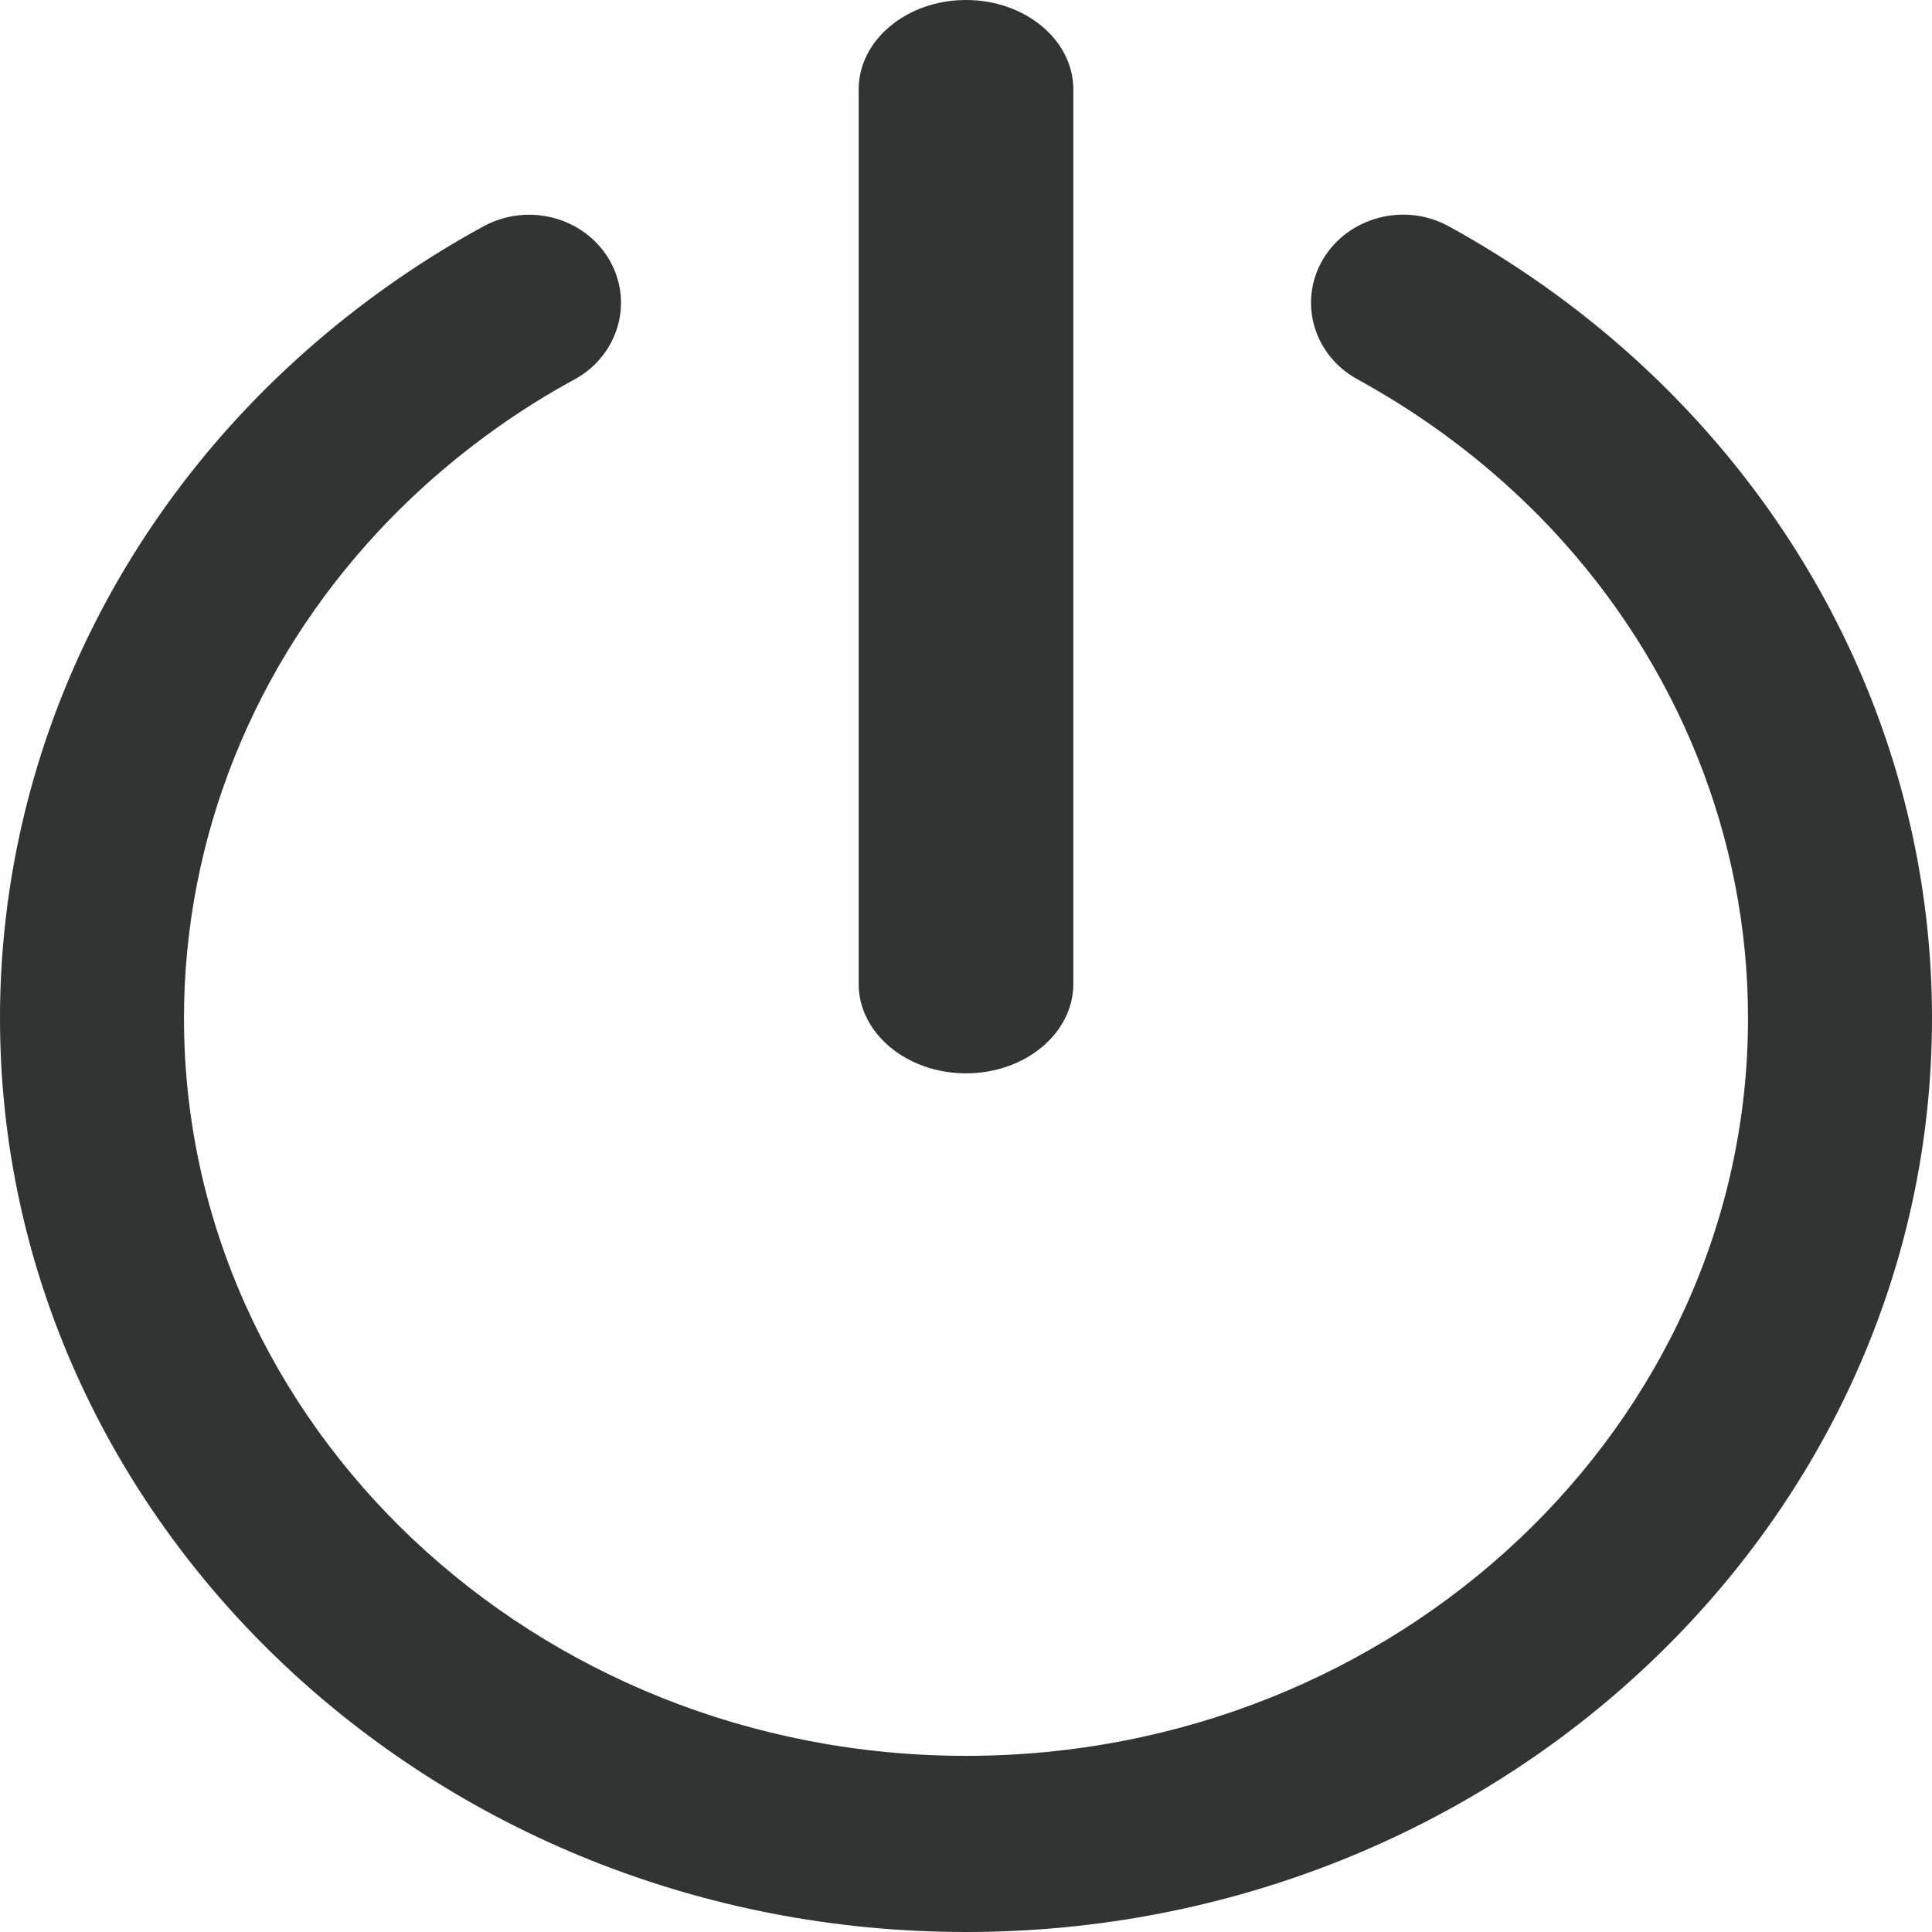
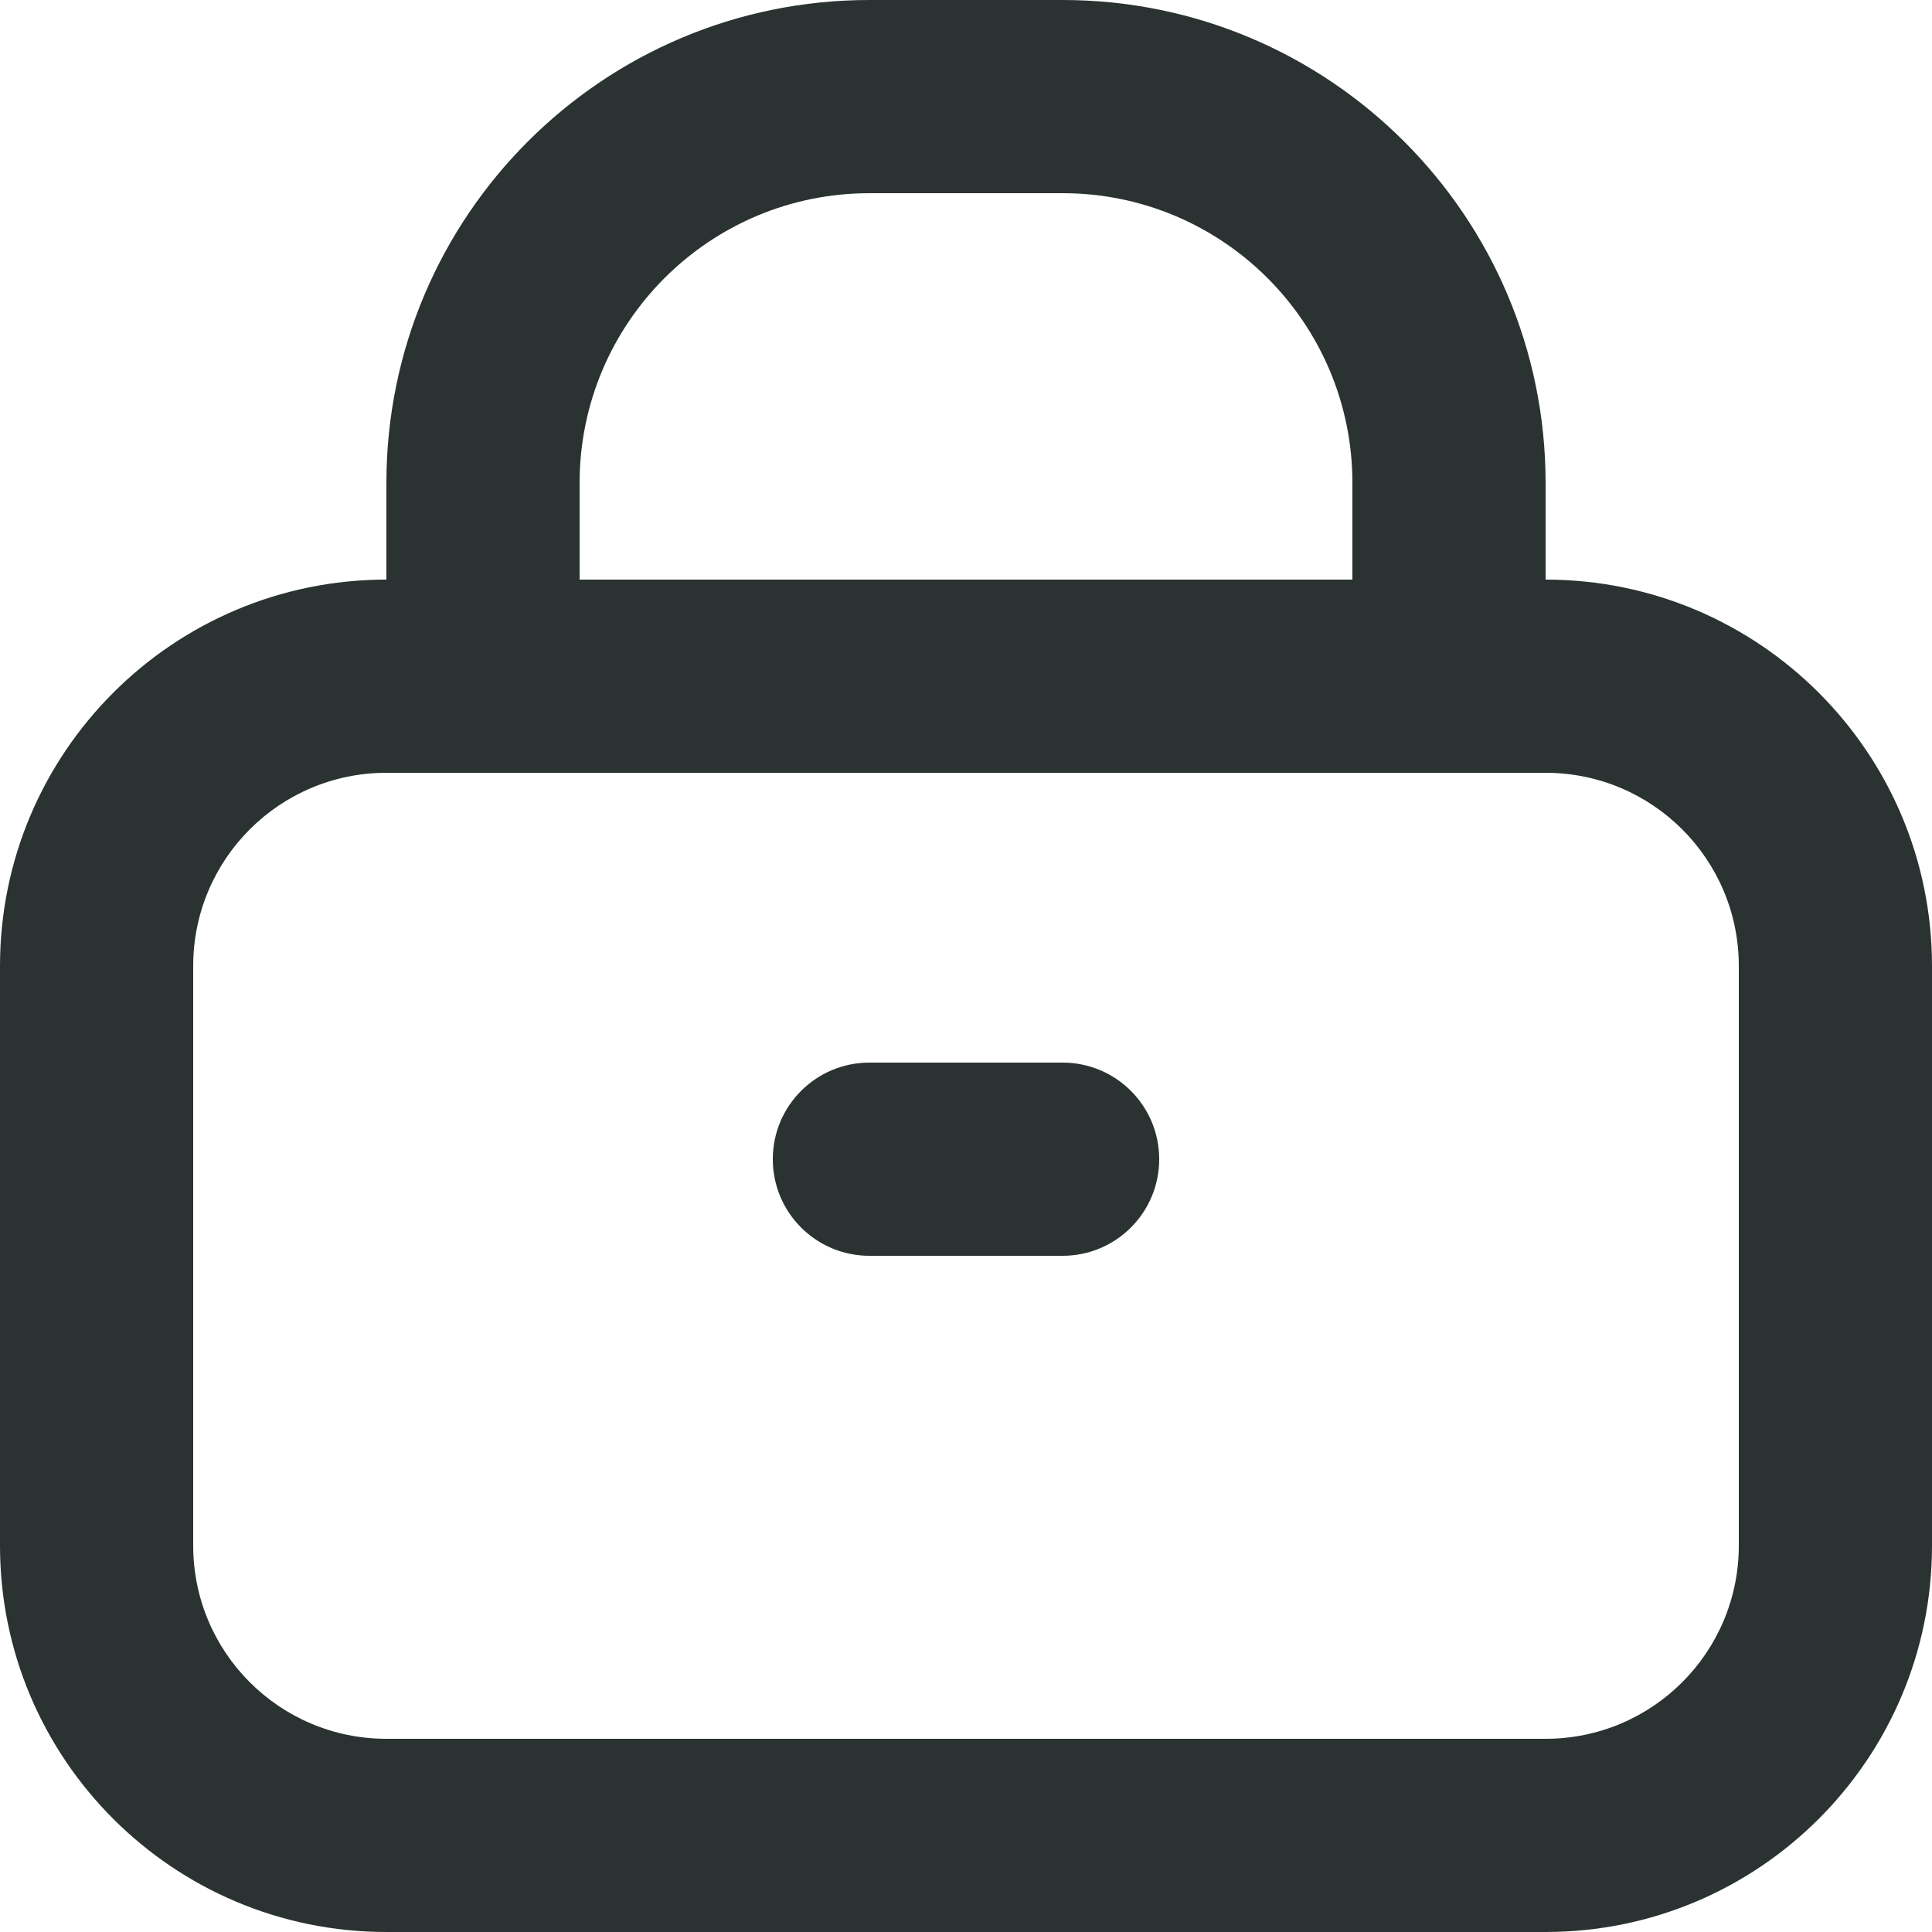
- <svg xmlns="http://www.w3.org/2000/svg" fill="none" version="1.1" width="15.3" height="15.3" viewBox="0 0 15.3 15.3">
-   <g style="mix-blend-mode:passthrough">
-     <g>
-       <path d="M7.65,15.3C3.432,15.3,0,12.053,0,8.063C0,6.296,0.681,4.594,1.916,3.272C2.259,2.905,2.645,2.568,3.063,2.271C3.308,2.097,3.563,1.937,3.828,1.793C4.179,1.601,4.623,1.718,4.822,2.052C5.021,2.386,4.9,2.813,4.551,3.004C4.336,3.121,4.129,3.25,3.931,3.391C3.592,3.632,3.28,3.904,3.002,4.202C2.006,5.268,1.457,6.64,1.457,8.063C1.457,11.285,4.235,13.905,7.65,13.905C11.065,13.905,13.843,11.284,13.843,8.063C13.843,6.64,13.294,5.269,12.298,4.201C12.018,3.902,11.706,3.63,11.369,3.391C11.172,3.251,10.963,3.121,10.749,3.003C10.4,2.812,10.279,2.386,10.478,2.052C10.678,1.718,11.123,1.6,11.473,1.792C11.737,1.937,11.992,2.097,12.236,2.27C12.653,2.566,13.04,2.903,13.384,3.272C14.62,4.595,15.3,6.296,15.3,8.063C15.3,12.053,11.868,15.3,7.65,15.3Z" fill="#303433" fill-opacity="1" />
-     </g>
-     <g>
-       <path d="M7.65,8.5C7.181,8.5,6.8,8.183,6.8,7.792L6.8,0.708C6.8,0.317,7.181,0,7.65,0C8.119,0,8.5,0.317,8.5,0.708L8.5,7.792C8.5,8.183,8.119,8.5,7.65,8.5Z" fill="#303433" fill-opacity="1" />
-     </g>
+ <svg xmlns="http://www.w3.org/2000/svg" fill="none" version="1.1" width="16" height="16" viewBox="0 0 16 16">
+   <g>
+     <path d="M7.2,0C4.991,0,3.2,1.791,3.2,4C3.2,4,3.2,4.8,3.2,4.8C1.433,4.8,0,6.233,0,8C0,8,0,12.8,0,12.8C0,14.567,1.433,16,3.2,16C3.2,16,12.8,16,12.8,16C14.567,16,16,14.567,16,12.8C16,12.8,16,8,16,8C16,6.233,14.567,4.8,12.8,4.8C12.8,4.8,12.8,4,12.8,4C12.8,1.791,11.009,0,8.8,0C8.8,0,7.2,0,7.2,0C7.2,0,7.2,0,7.2,0ZM3.2,6.4C3.2,6.4,12.8,6.4,12.8,6.4C13.684,6.4,14.4,7.116,14.4,8C14.4,8,14.4,12.8,14.4,12.8C14.4,13.684,13.684,14.4,12.8,14.4C12.8,14.4,3.2,14.4,3.2,14.4C2.316,14.4,1.6,13.684,1.6,12.8C1.6,12.8,1.6,8,1.6,8C1.6,7.116,2.316,6.4,3.2,6.4C3.2,6.4,3.2,6.4,3.2,6.4ZM4.8,4C4.8,2.675,5.875,1.6,7.2,1.6C7.2,1.6,8.8,1.6,8.8,1.6C10.126,1.6,11.2,2.675,11.2,4C11.2,4,11.2,4.8,11.2,4.8C11.2,4.8,4.8,4.8,4.8,4.8C4.8,4.8,4.8,4,4.8,4C4.8,4,4.8,4,4.8,4ZM7.2,8.8C6.758,8.8,6.4,9.158,6.4,9.6C6.4,10.042,6.758,10.4,7.2,10.4C7.2,10.4,8.8,10.4,8.8,10.4C9.242,10.4,9.6,10.042,9.6,9.6C9.6,9.158,9.242,8.8,8.8,8.8C8.8,8.8,7.2,8.8,7.2,8.8C7.2,8.8,7.2,8.8,7.2,8.8Z" fill="#2A3331" fill-opacity="1" />
  </g>
</svg>
